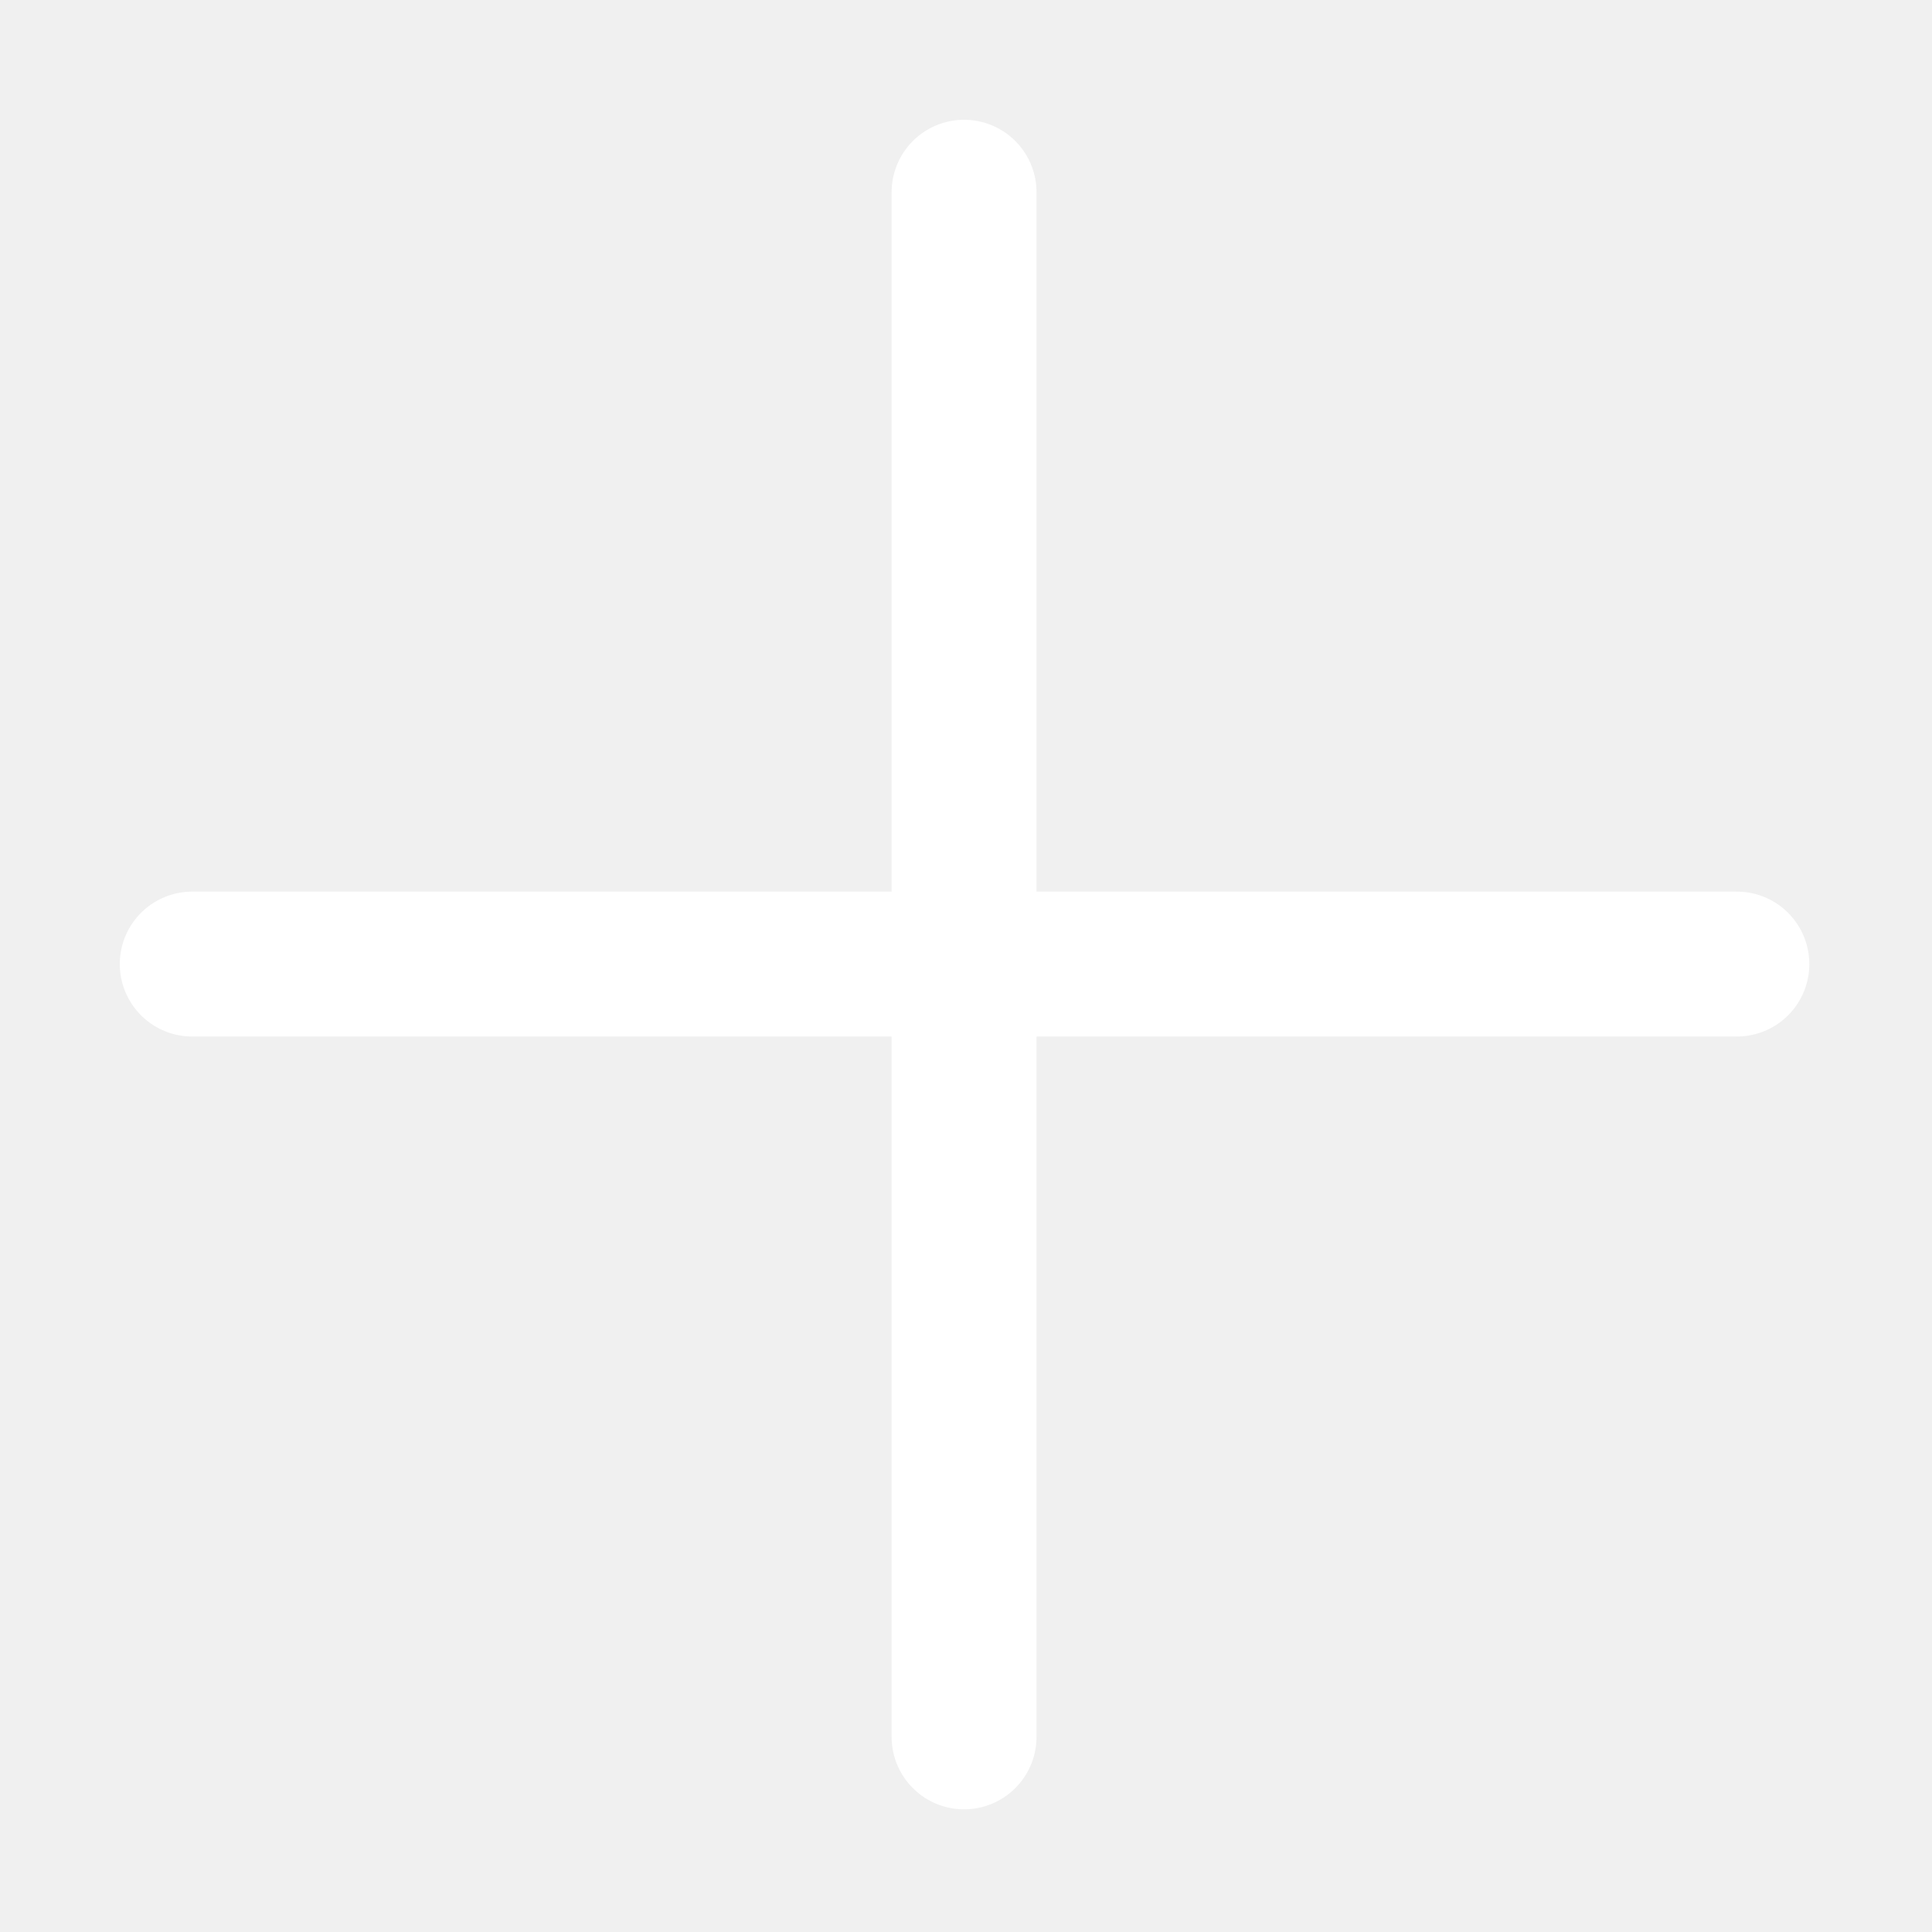
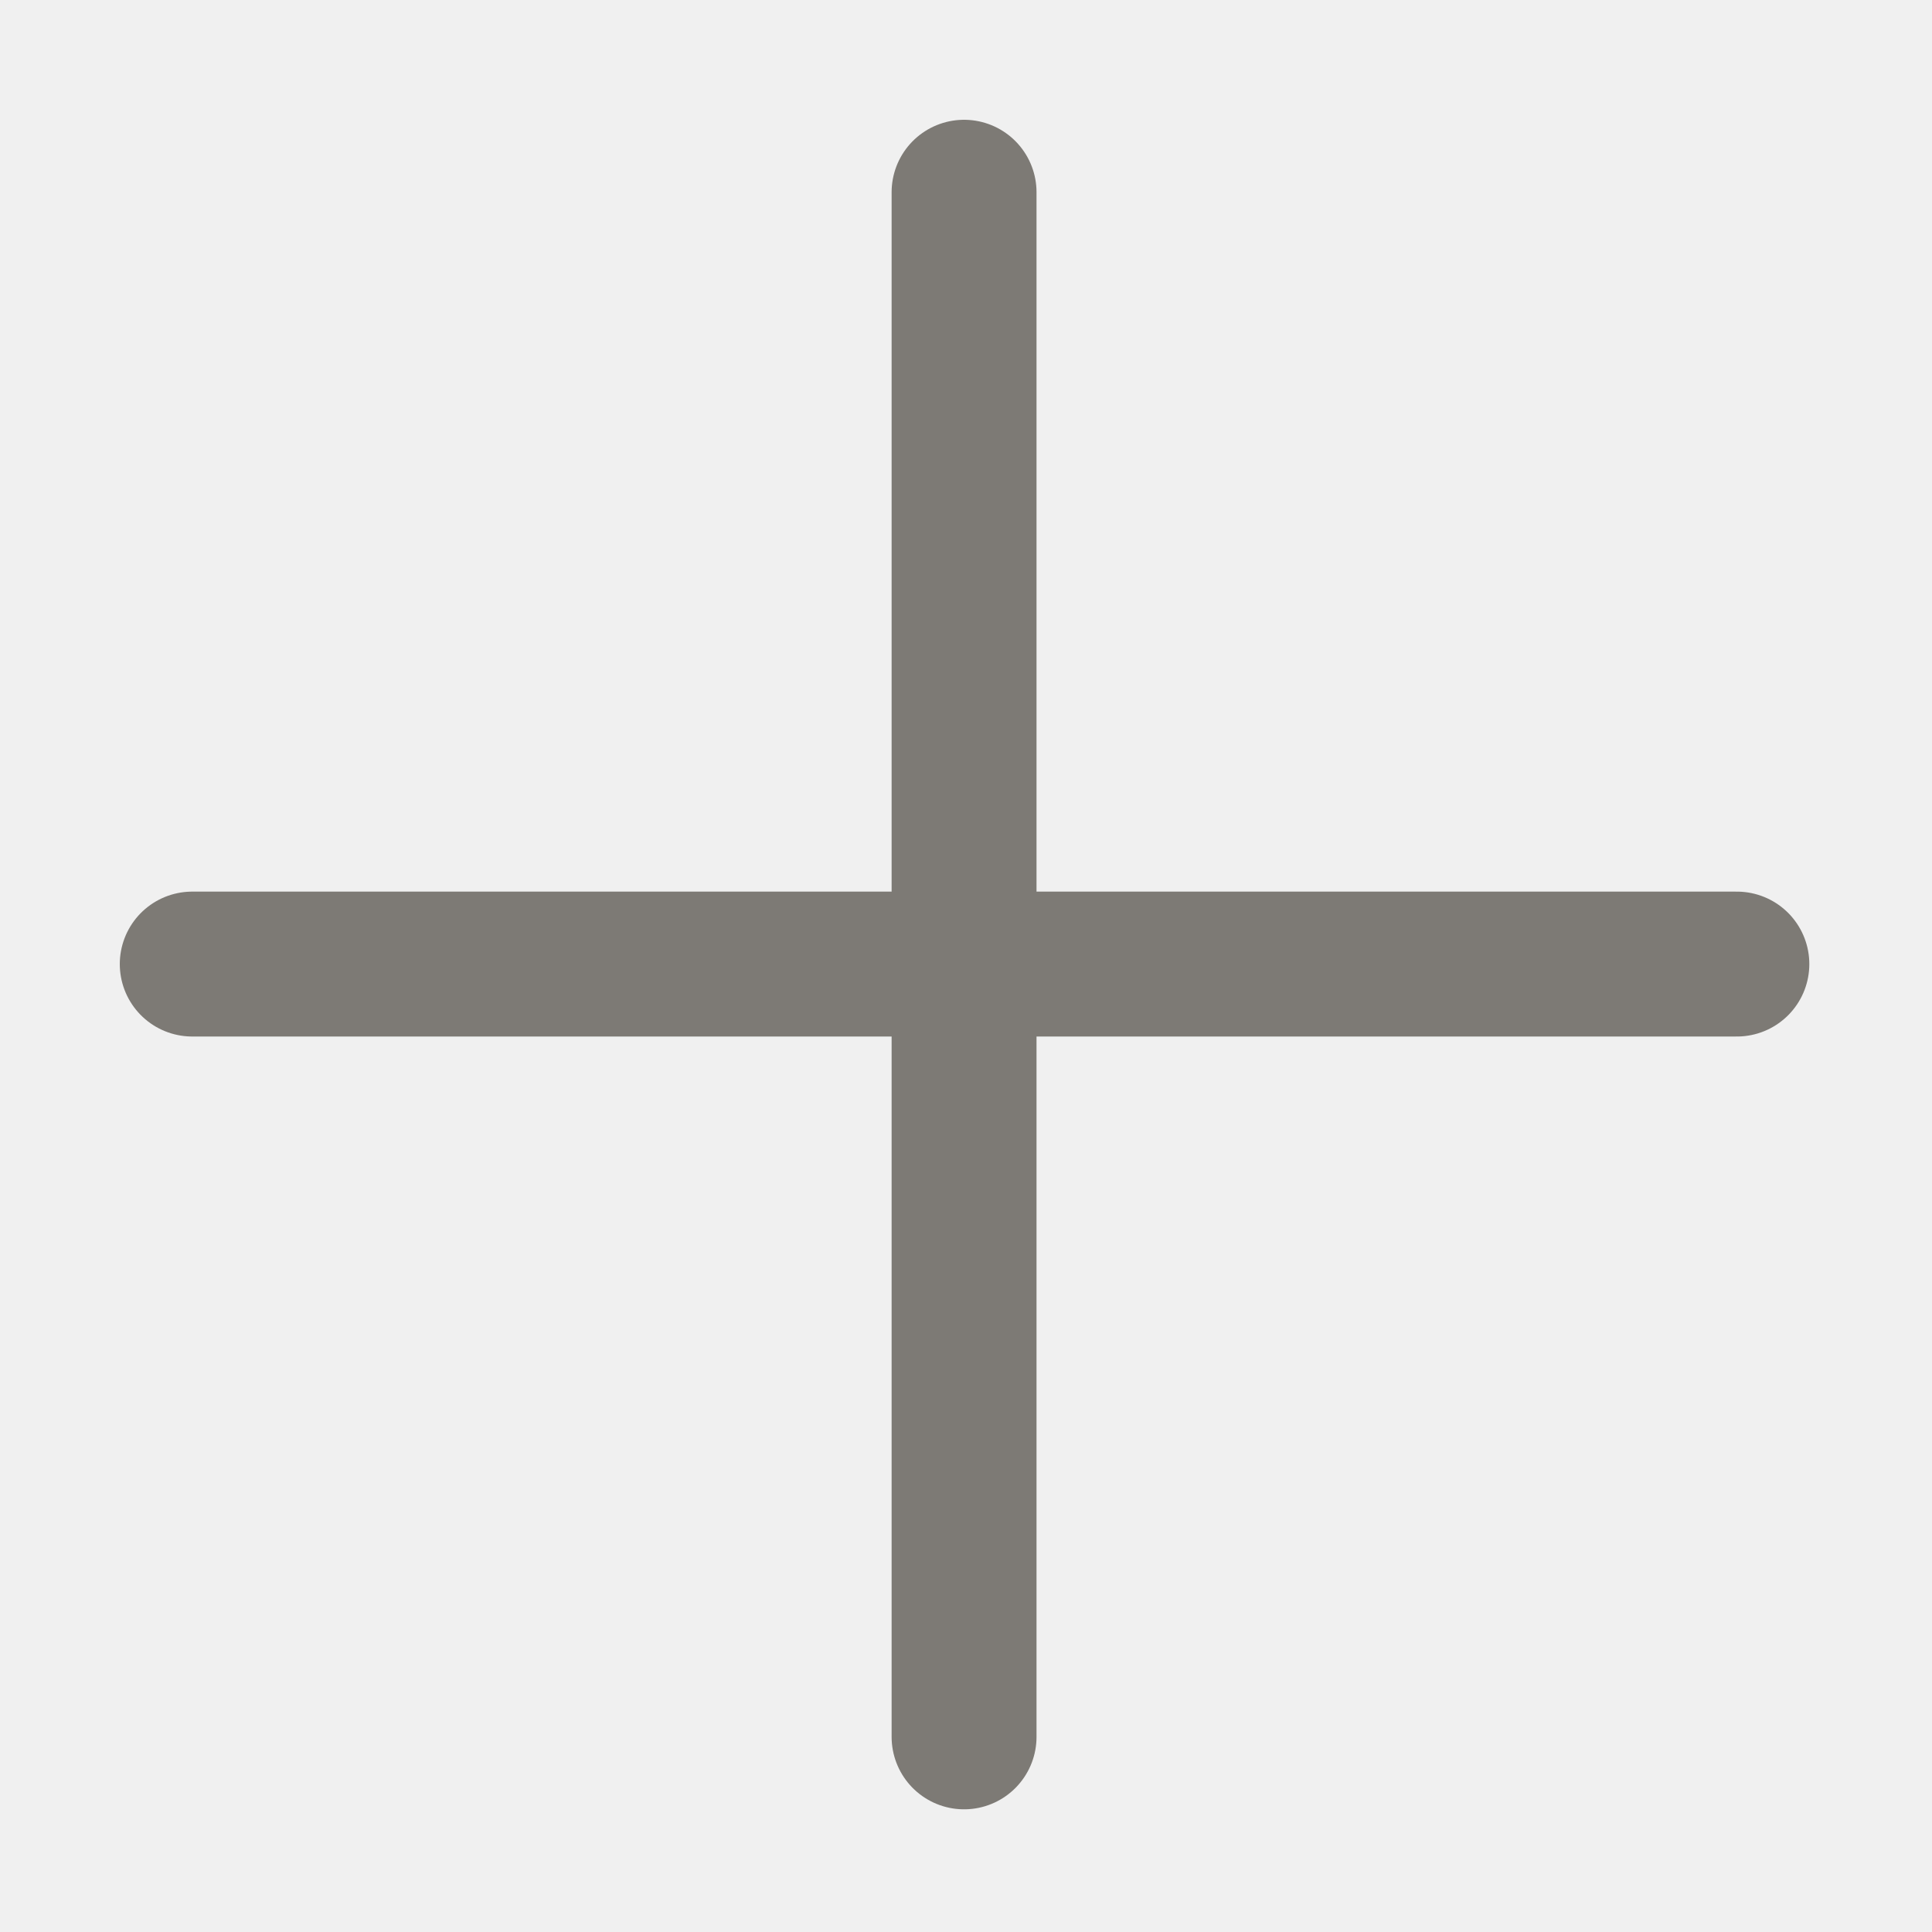
<svg xmlns="http://www.w3.org/2000/svg" version="1.1" x="0px" y="0px" viewBox="0 0 200 200" style="enable-background:new 0 0 200 200;" xml:space="preserve">
  <style type="text/css">
- 	.st0{display:none;}
- 	.st1{display:inline;fill:#FFFFFF;}
- 	.st2{fill:none;stroke:#FFFFFF;stroke-width:15;stroke-linecap:round;stroke-linejoin:round;stroke-miterlimit:10;}
- 	.st3{display:inline;fill:none;stroke:#FFFFFF;stroke-width:15;stroke-linecap:round;stroke-linejoin:round;stroke-miterlimit:10;}
+ 	.st2{fill:none;stroke:#7D7A75;stroke-width:15;stroke-linecap:round;stroke-linejoin:round;stroke-miterlimit:10;}
</style>
-   <g id="레이어_1" class="st0">
-     <path class="st1" d="M99.6,11.2c-49,0-88.1,39.7-88.1,88.8v88.8h88.1c49,0,88.8-39.7,88.8-88.8C188.4,51,148.7,11.2,99.6,11.2z    M57.1,113.4c-5.9,0-10.7-4.8-10.7-10.7c0-5.9,4.8-10.7,10.7-10.7c5.9,0,10.7,4.8,10.7,10.7C67.8,108.6,63.1,113.4,57.1,113.4z    M100,113.4c-5.9,0-10.7-4.8-10.7-10.7c0-5.9,4.8-10.7,10.7-10.7s10.7,4.8,10.7,10.7C110.7,108.6,105.9,113.4,100,113.4z    M142.9,113.4c-5.9,0-10.7-4.8-10.7-10.7c0-5.9,4.8-10.7,10.7-10.7c5.9,0,10.7,4.8,10.7,10.7C153.6,108.6,148.8,113.4,142.9,113.4z   " />
-   </g>
  <g id="레이어_2">
    <g>
      <g>
        <line class="st2" x1="19.9" y1="99.8" x2="179.8" y2="99.8" />
      </g>
    </g>
    <g>
      <g>
        <line class="st2" x1="99.8" y1="19.9" x2="99.8" y2="179.8" />
      </g>
    </g>
  </g>
-   <g id="레이어_3" class="st0">
-     <path class="st3" d="M152.4,166.7H47.6c-16,0-29-13-29-29V62.3c0-16,13-29,29-29h104.8c16,0,29,13,29,29v75.5   C181.4,153.7,168.4,166.7,152.4,166.7z" />
-   </g>
</svg>
